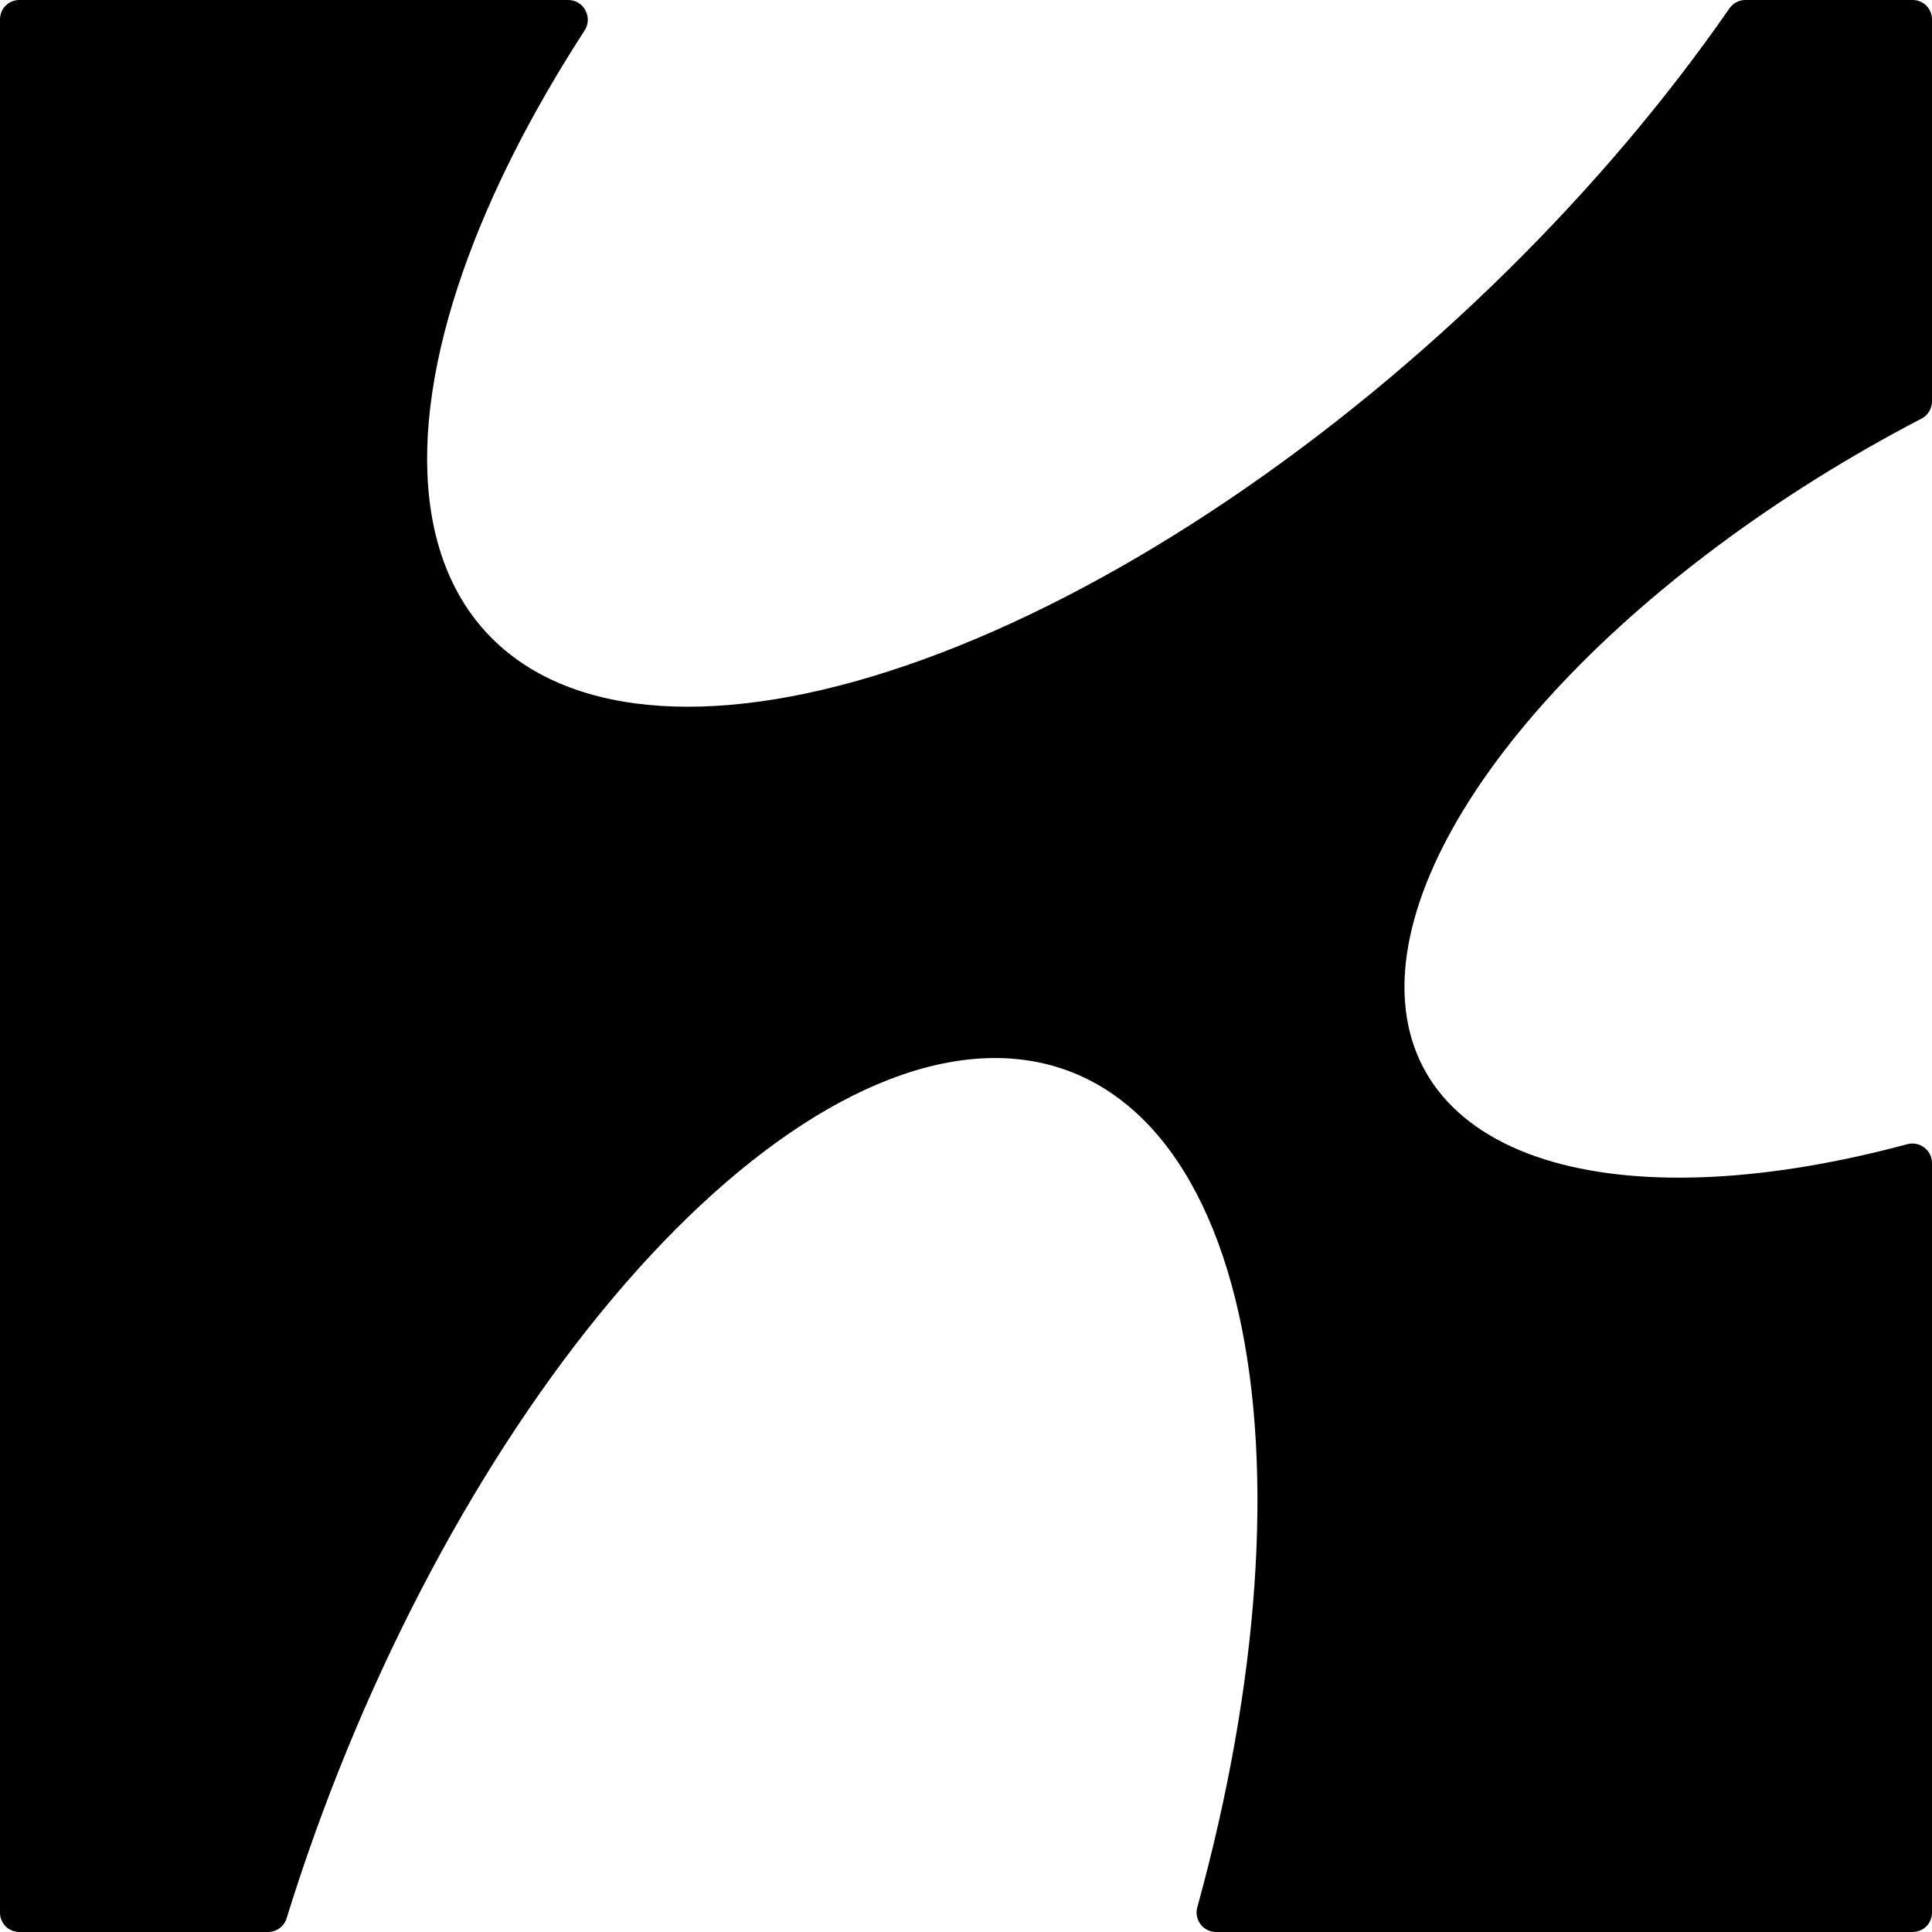
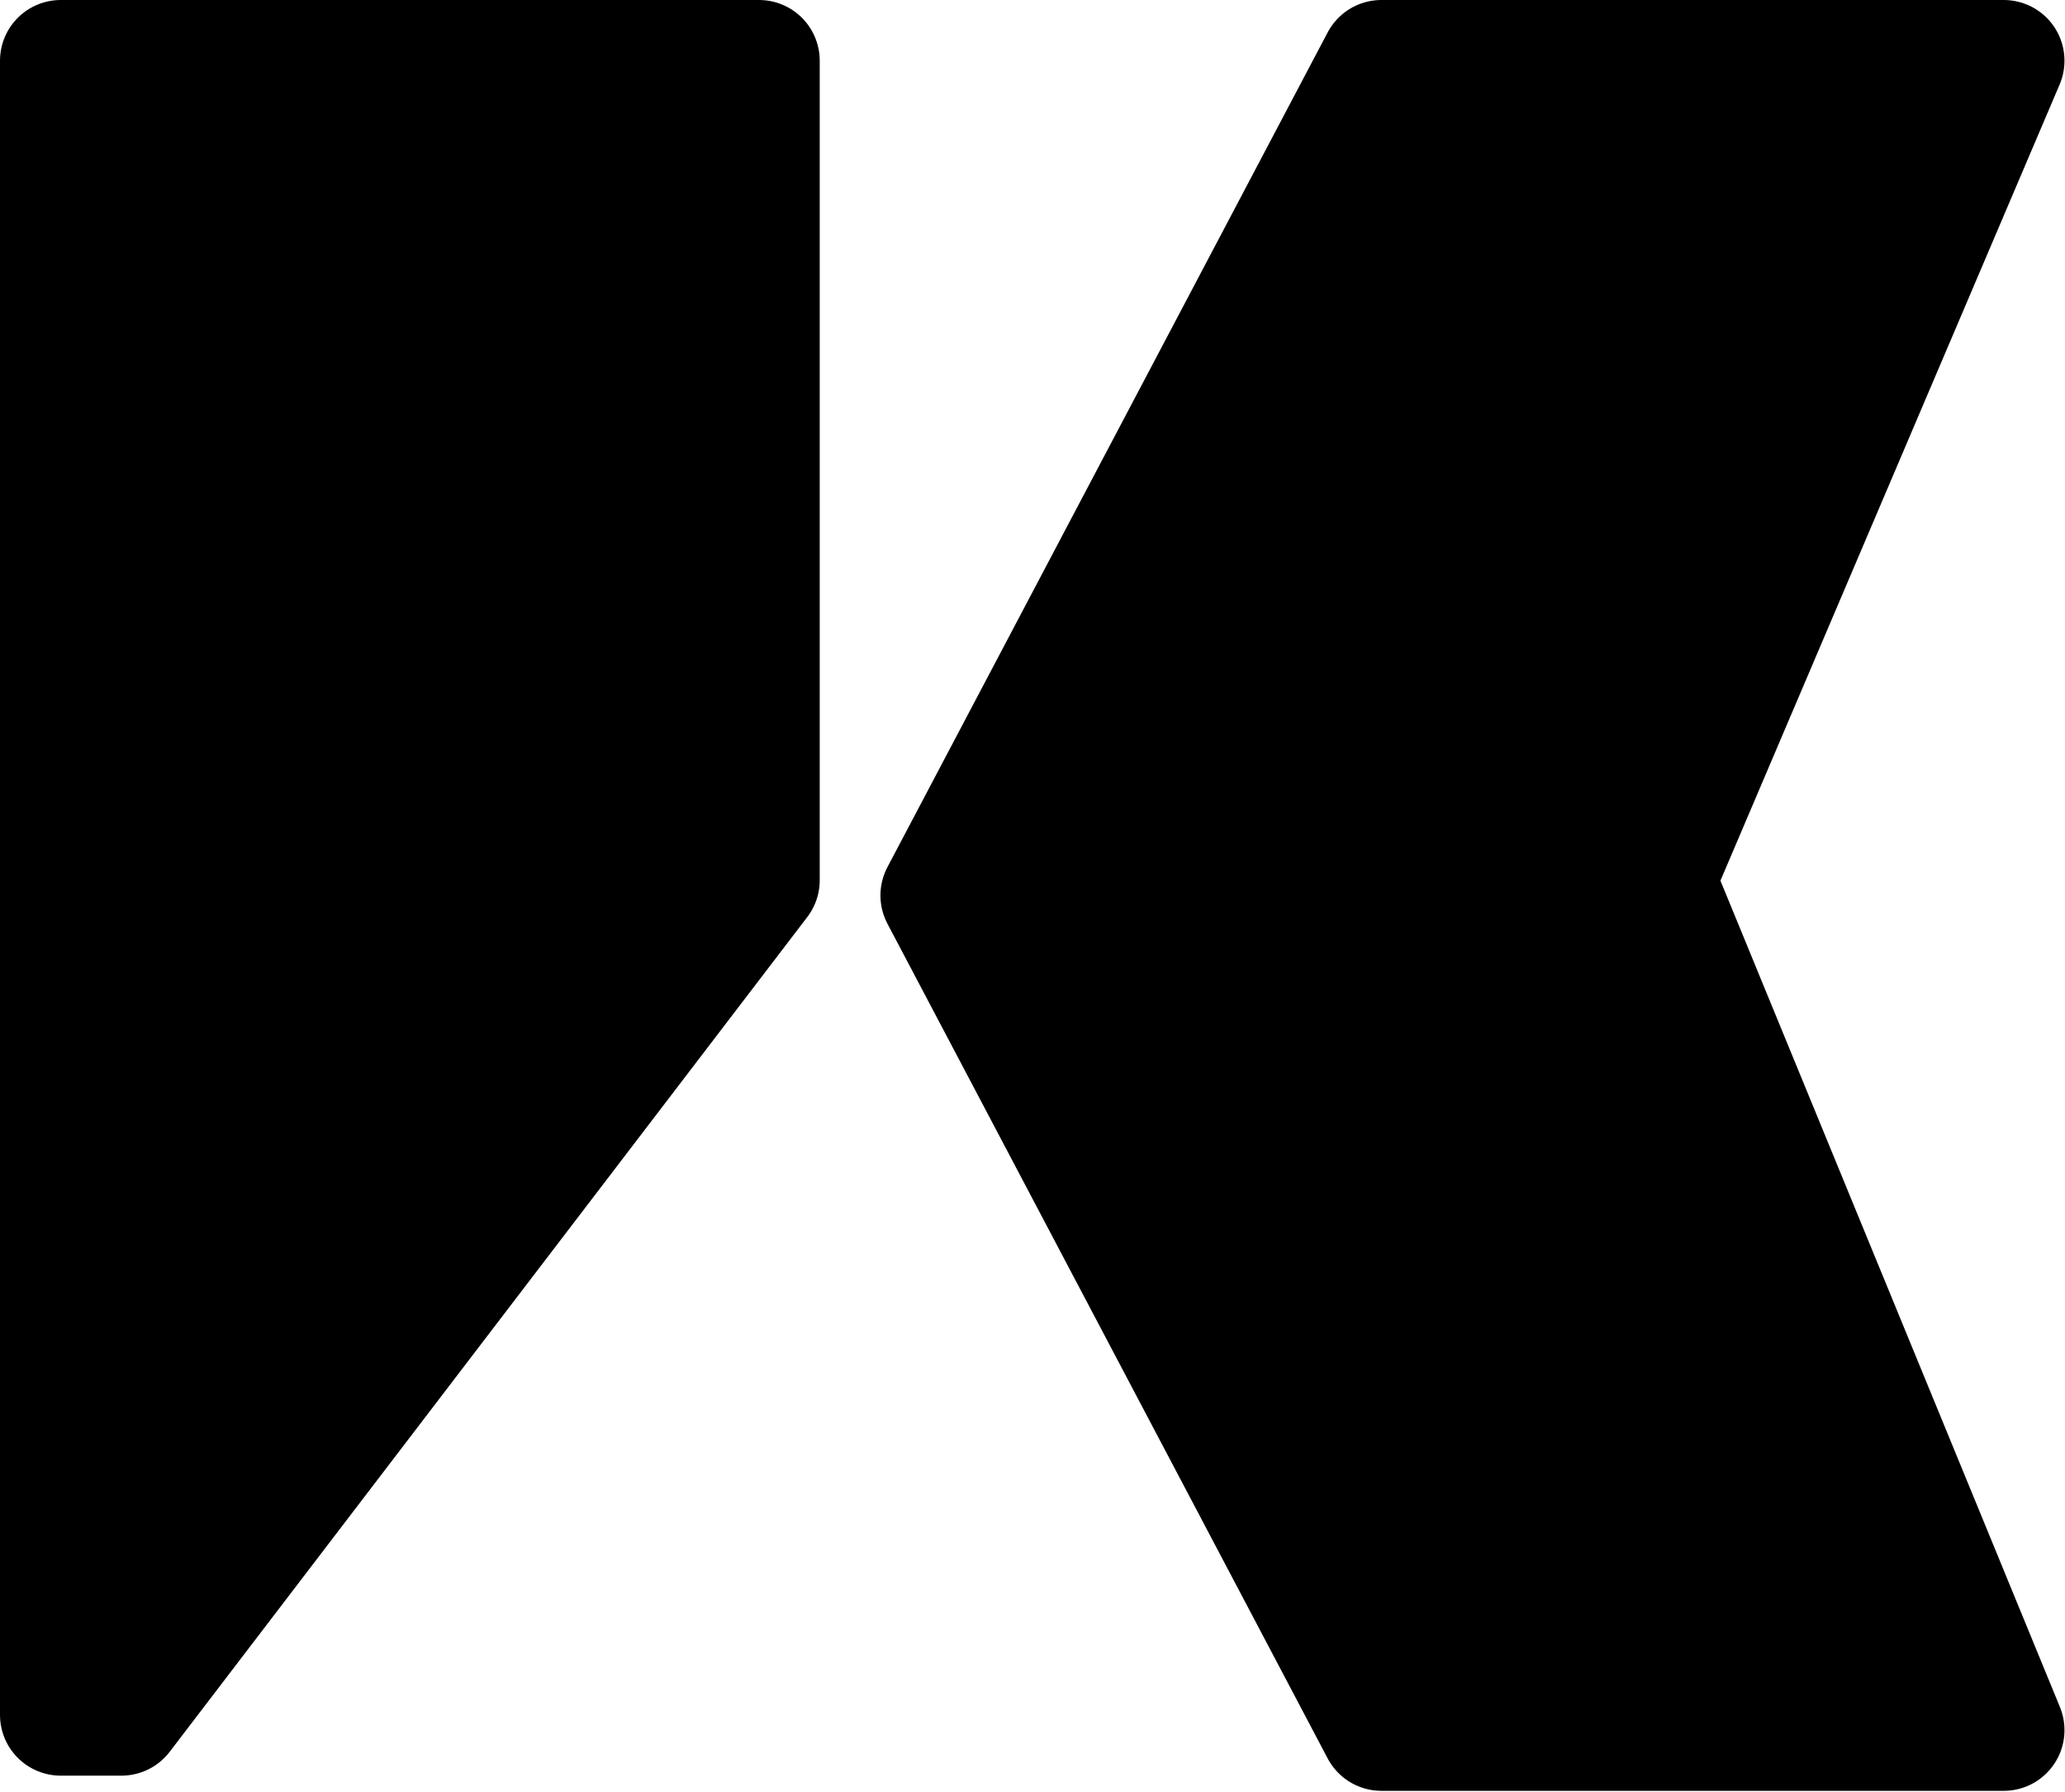
- <svg xmlns="http://www.w3.org/2000/svg" width="1000" height="1000" viewBox="0 0 1000 1000" fill="none">
-   <path fill-rule="evenodd" clip-rule="evenodd" d="M1000 10C1000 4.477 995.523 0 990 0H903.404C900.099 0 897.011 1.636 895.13 4.354C862.922 50.91 823.966 96.946 780.344 139.986C735.363 184.367 686.302 224.693 635.963 258.66C585.624 292.628 534.993 319.573 486.96 337.956C438.926 356.339 394.432 365.801 356.018 365.801C317.603 365.801 286.02 356.339 263.072 337.956C240.124 319.573 226.261 292.628 222.273 258.66C218.285 224.693 224.252 184.367 239.832 139.986C253.705 100.466 274.959 58.419 302.591 15.764C306.96 9.02 302.182 0 294.146 0L10 0C4.477 0 0 4.477 0 10V990C0 995.523 4.477 1000 10 1000H138.748C143.16 1000 147.045 997.108 148.349 992.894C184.79 875.075 242.907 762.878 310.606 679.847C379.665 595.148 453.119 547.638 515.012 547.638C576.905 547.638 622.238 595.148 641.164 679.847C659.417 761.535 651.686 871.453 619.725 987.181C617.952 993.603 622.749 1000 629.412 1000H990C995.523 1000 1000 995.523 1000 990V601.974C1000 595.304 993.588 590.506 987.148 592.241C915.451 611.553 851.075 614.841 804.038 601.448C754.207 587.26 726.949 555.238 726.949 510.886C726.949 466.534 754.207 412.622 804.038 358.418C852.689 305.497 919.891 255.525 994.557 216.678C997.89 214.944 1000 211.508 1000 207.75V10Z" fill="black" />
+ <svg xmlns="http://www.w3.org/2000/svg" width="2577" height="2236" viewBox="0 0 2577 2236" fill="none">
+   <path d="M75.775 75.775H947.188V1098.74L151.55 2140.64H75.775V75.775Z" fill="black" stroke="black" stroke-width="151.55" stroke-linejoin="round" />
+   <path d="M1723.88 75.775H2500.58L2064.87 1098.74L2500.58 2159.59H1723.88L1174.51 1117.68L1723.88 75.775Z" fill="black" stroke="black" stroke-width="151.55" stroke-linejoin="round" />
</svg>
